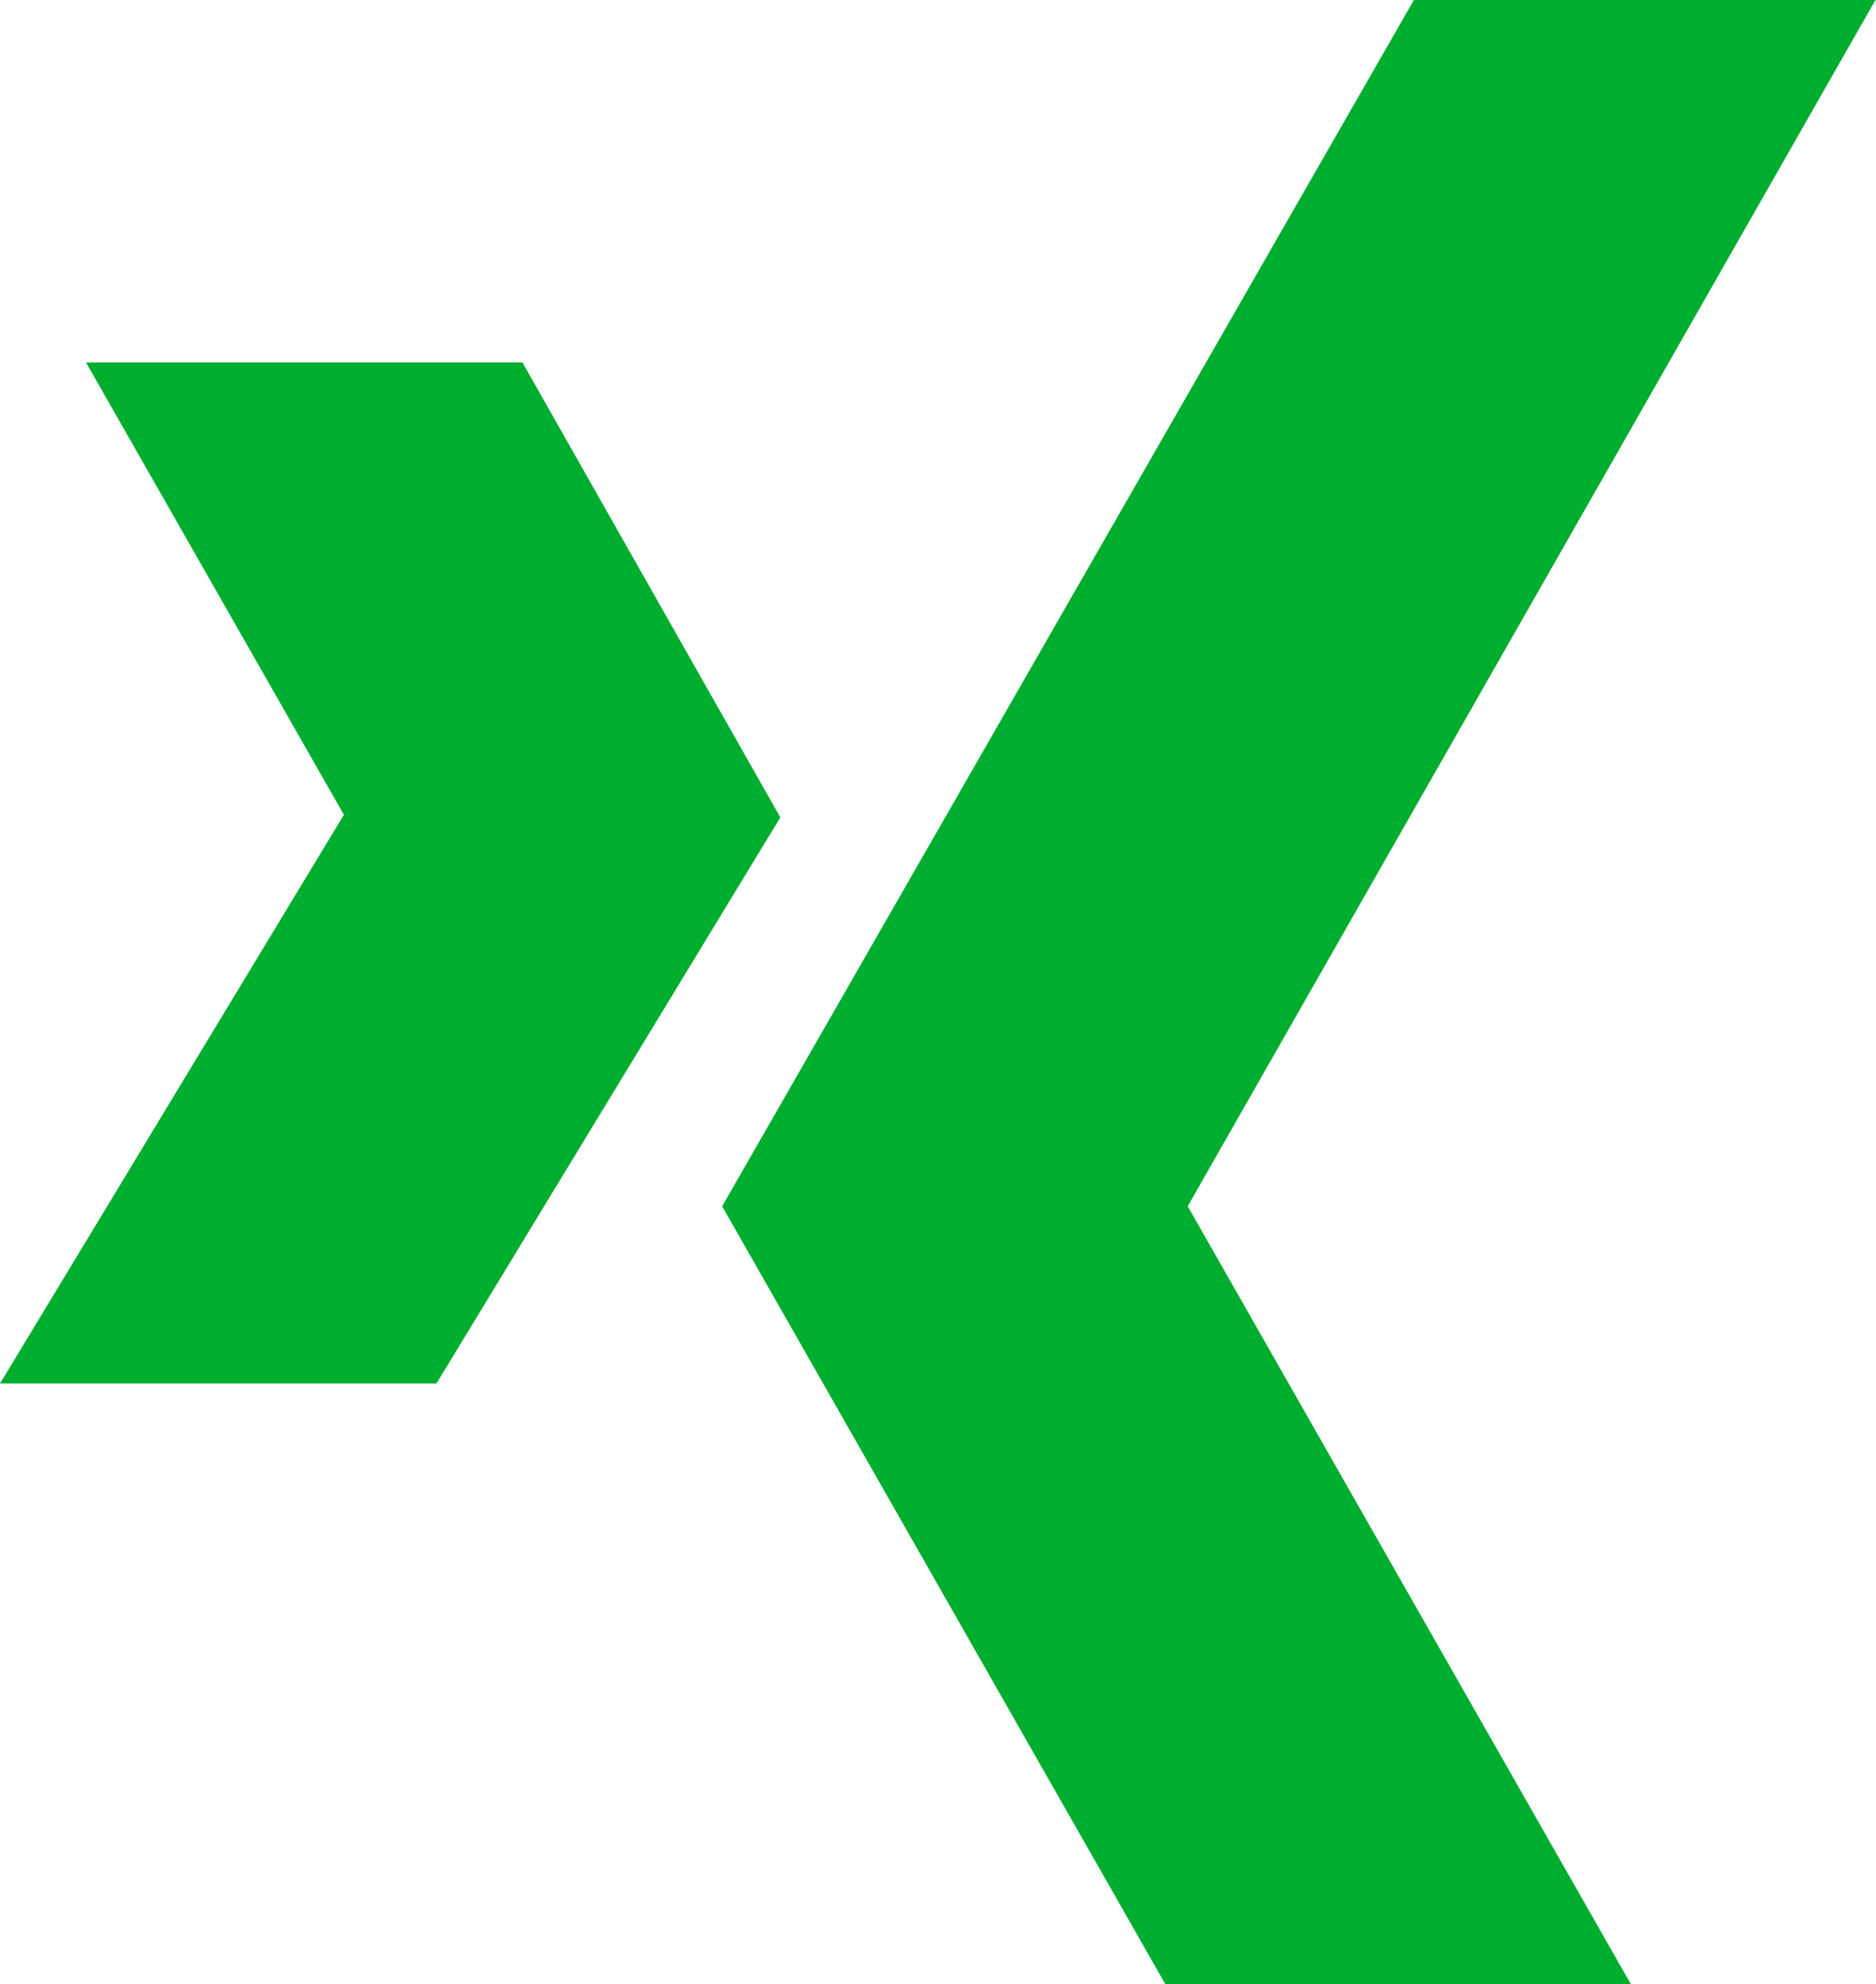
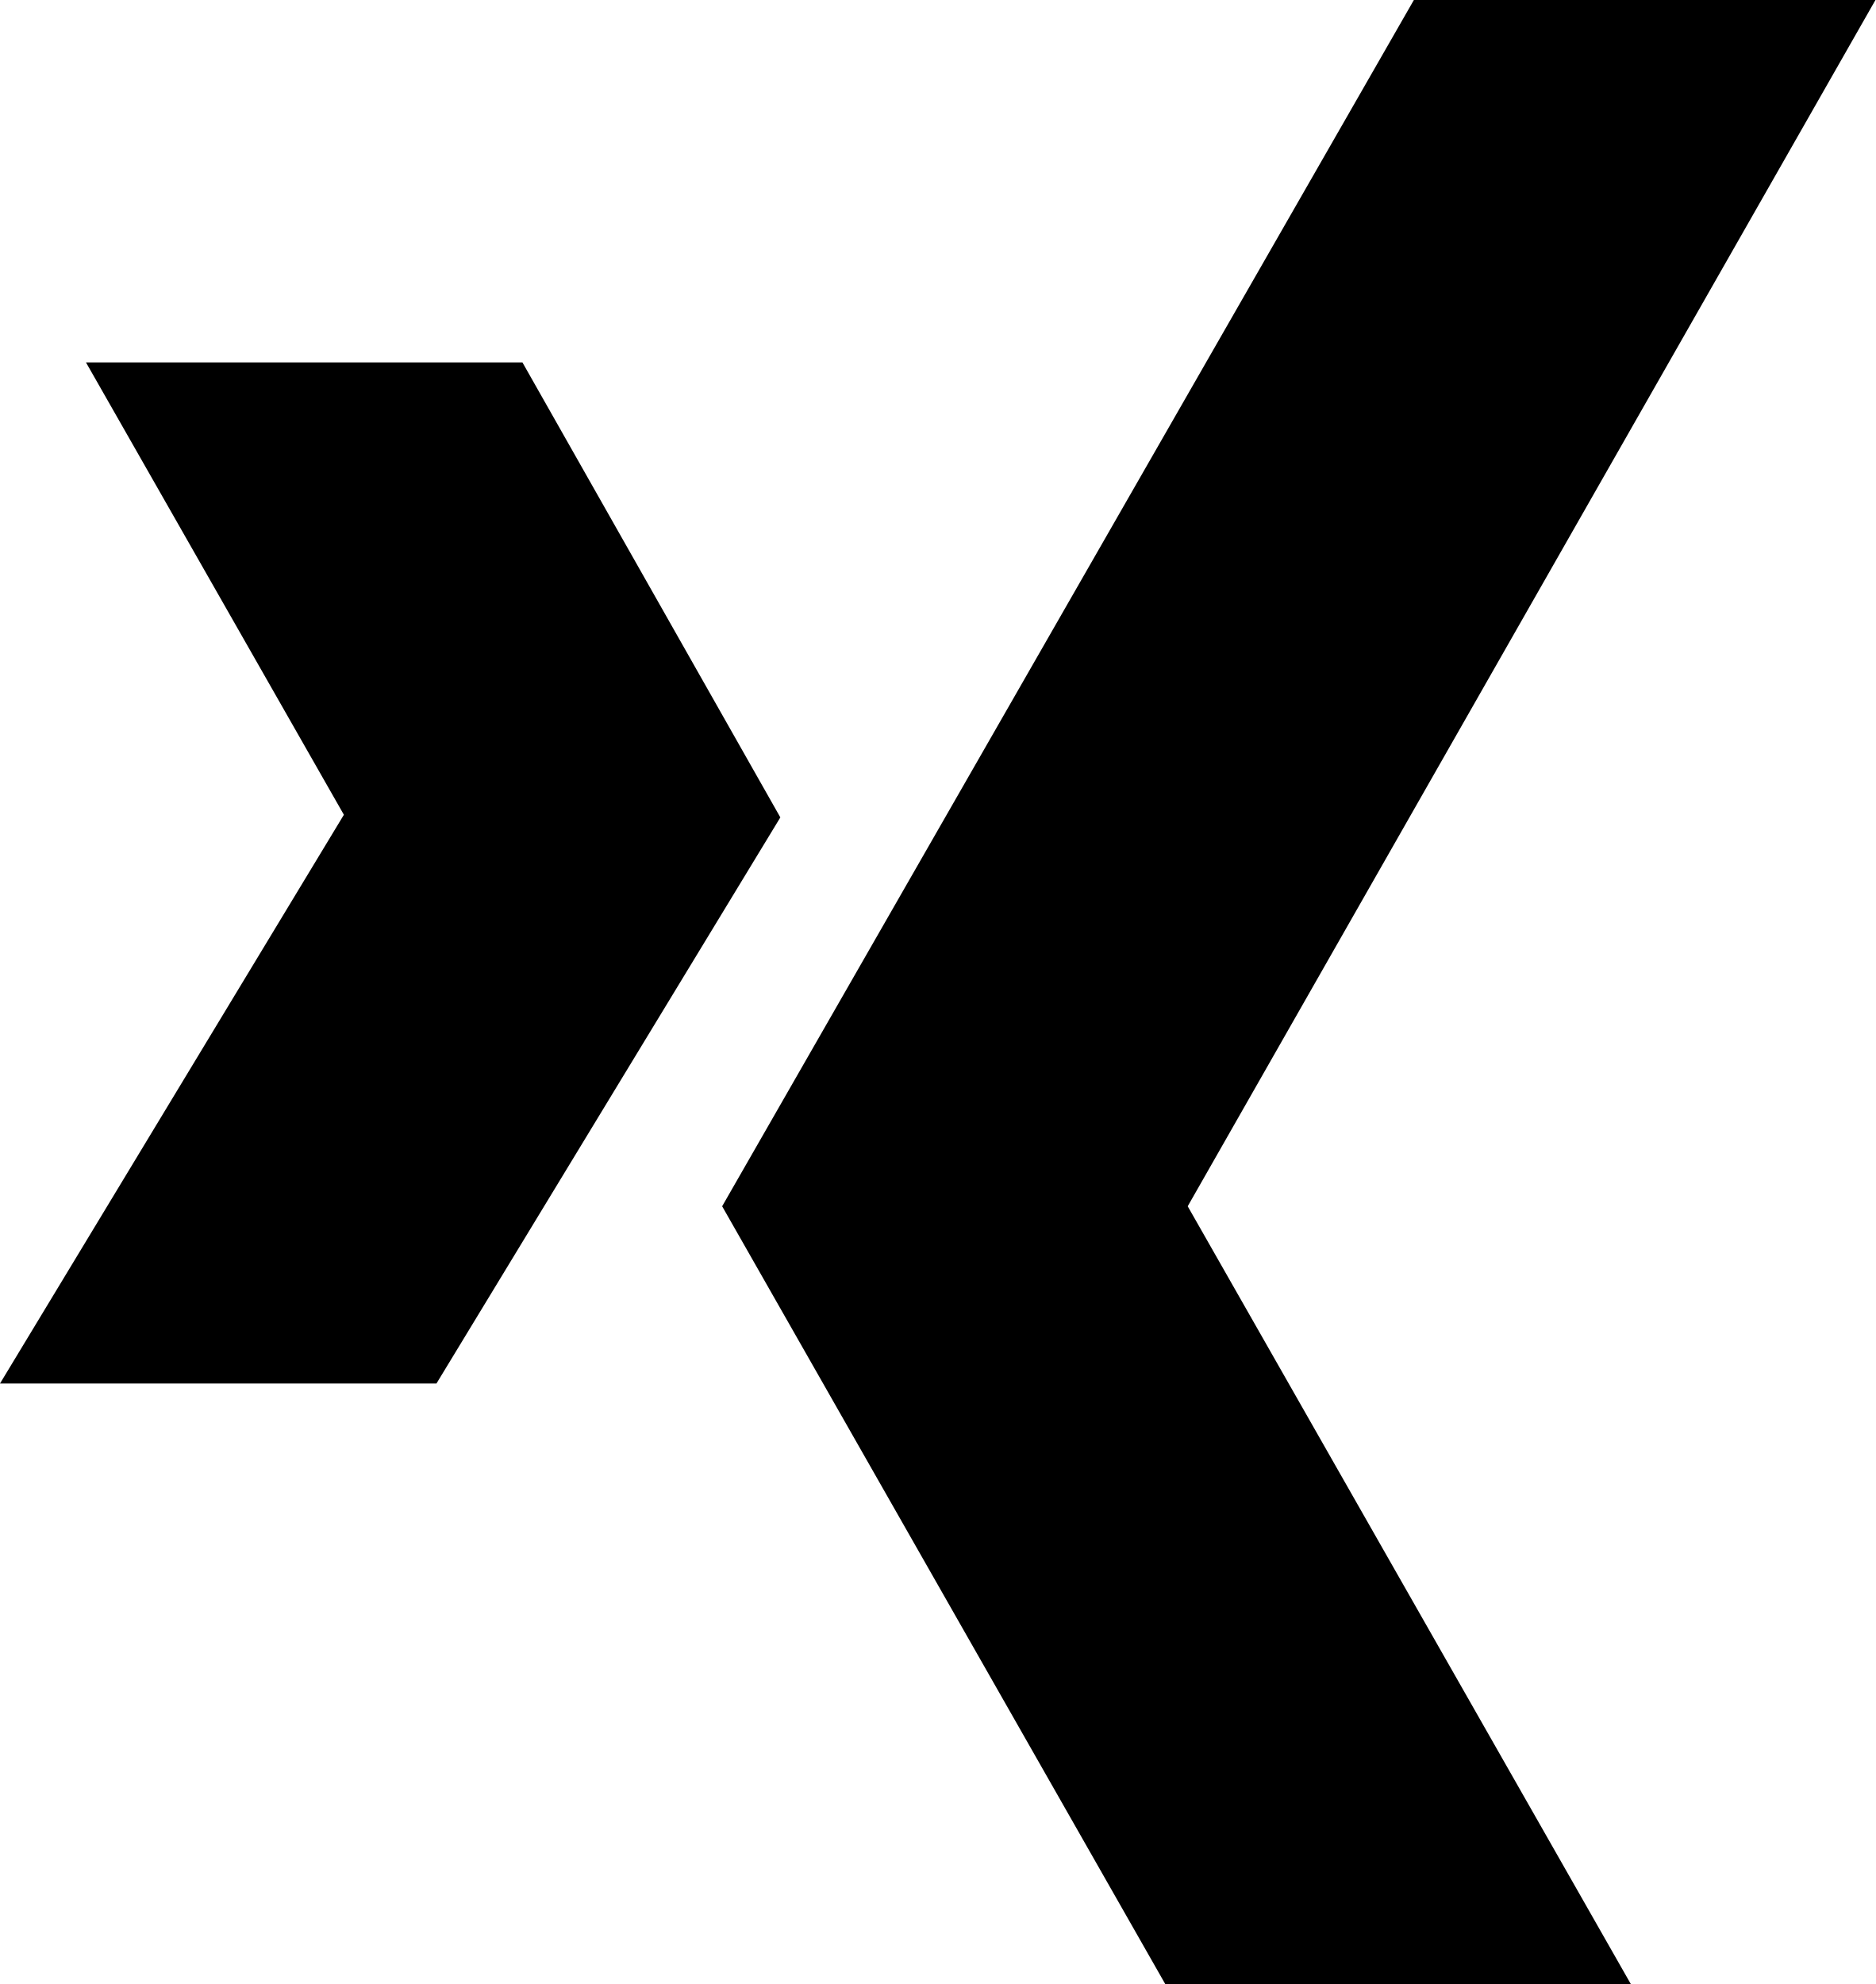
- <svg xmlns="http://www.w3.org/2000/svg" version="1.1" id="Ebene_1" x="0px" y="0px" viewBox="0 0 141.8 150" enable-background="new 0 0 141.8 150" xml:space="preserve">
-   <g id="XING">
-     <path id="Xing-2" fill="#00AE2F" d="M88.1,150L54.6,91.2L106.9,0h34.9l-52,91.2l33.5,58.8H88.1L88.1,150z" />
-     <path id="Xing-3" fill="#00AE2F" d="M33,104.6l26-42.8L39.5,27.4h-33L26,61.6l-26,43H33L33,104.6z" />
+ <svg xmlns="http://www.w3.org/2000/svg" viewBox="0 0 141.8 150">
+   <g fill="currentColor">
+     <path d="M88.1 150L54.6 91.2 106.9 0h34.9l-52 91.2 33.5 58.8H88.1zM33 104.6l26-42.8-19.5-34.4h-33L26 61.6l-26 43h33z" />
  </g>
</svg>
